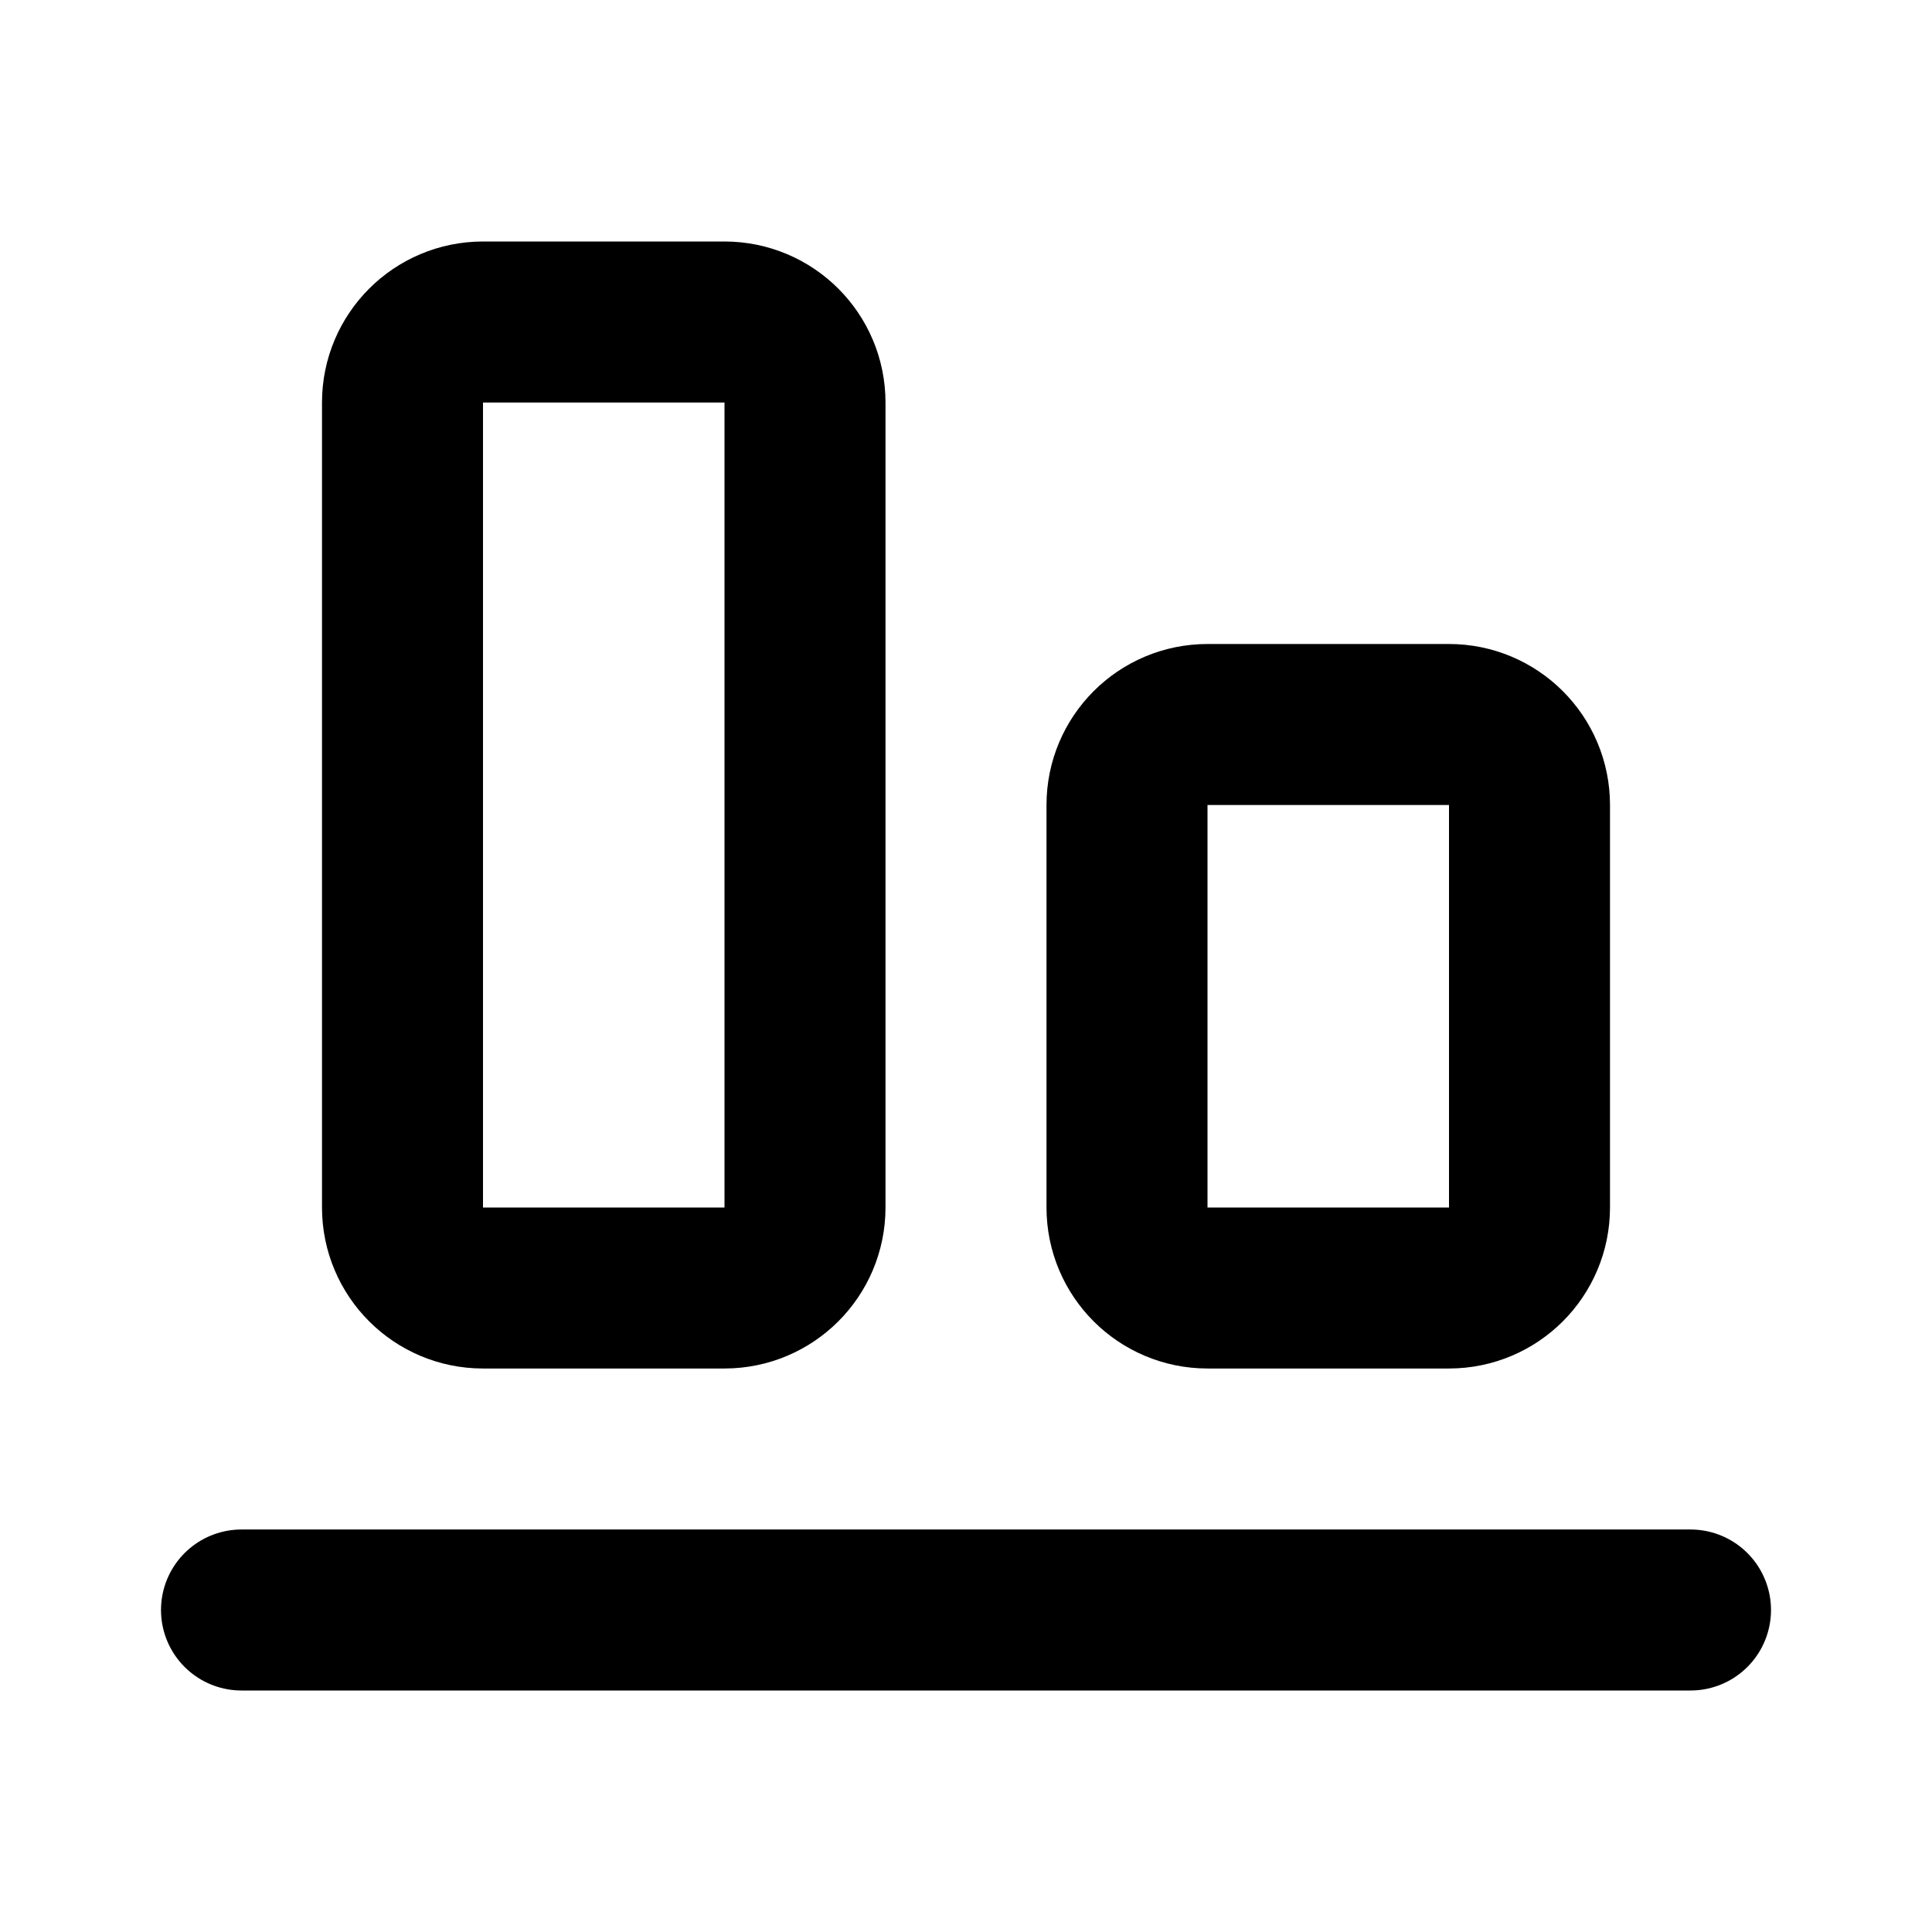
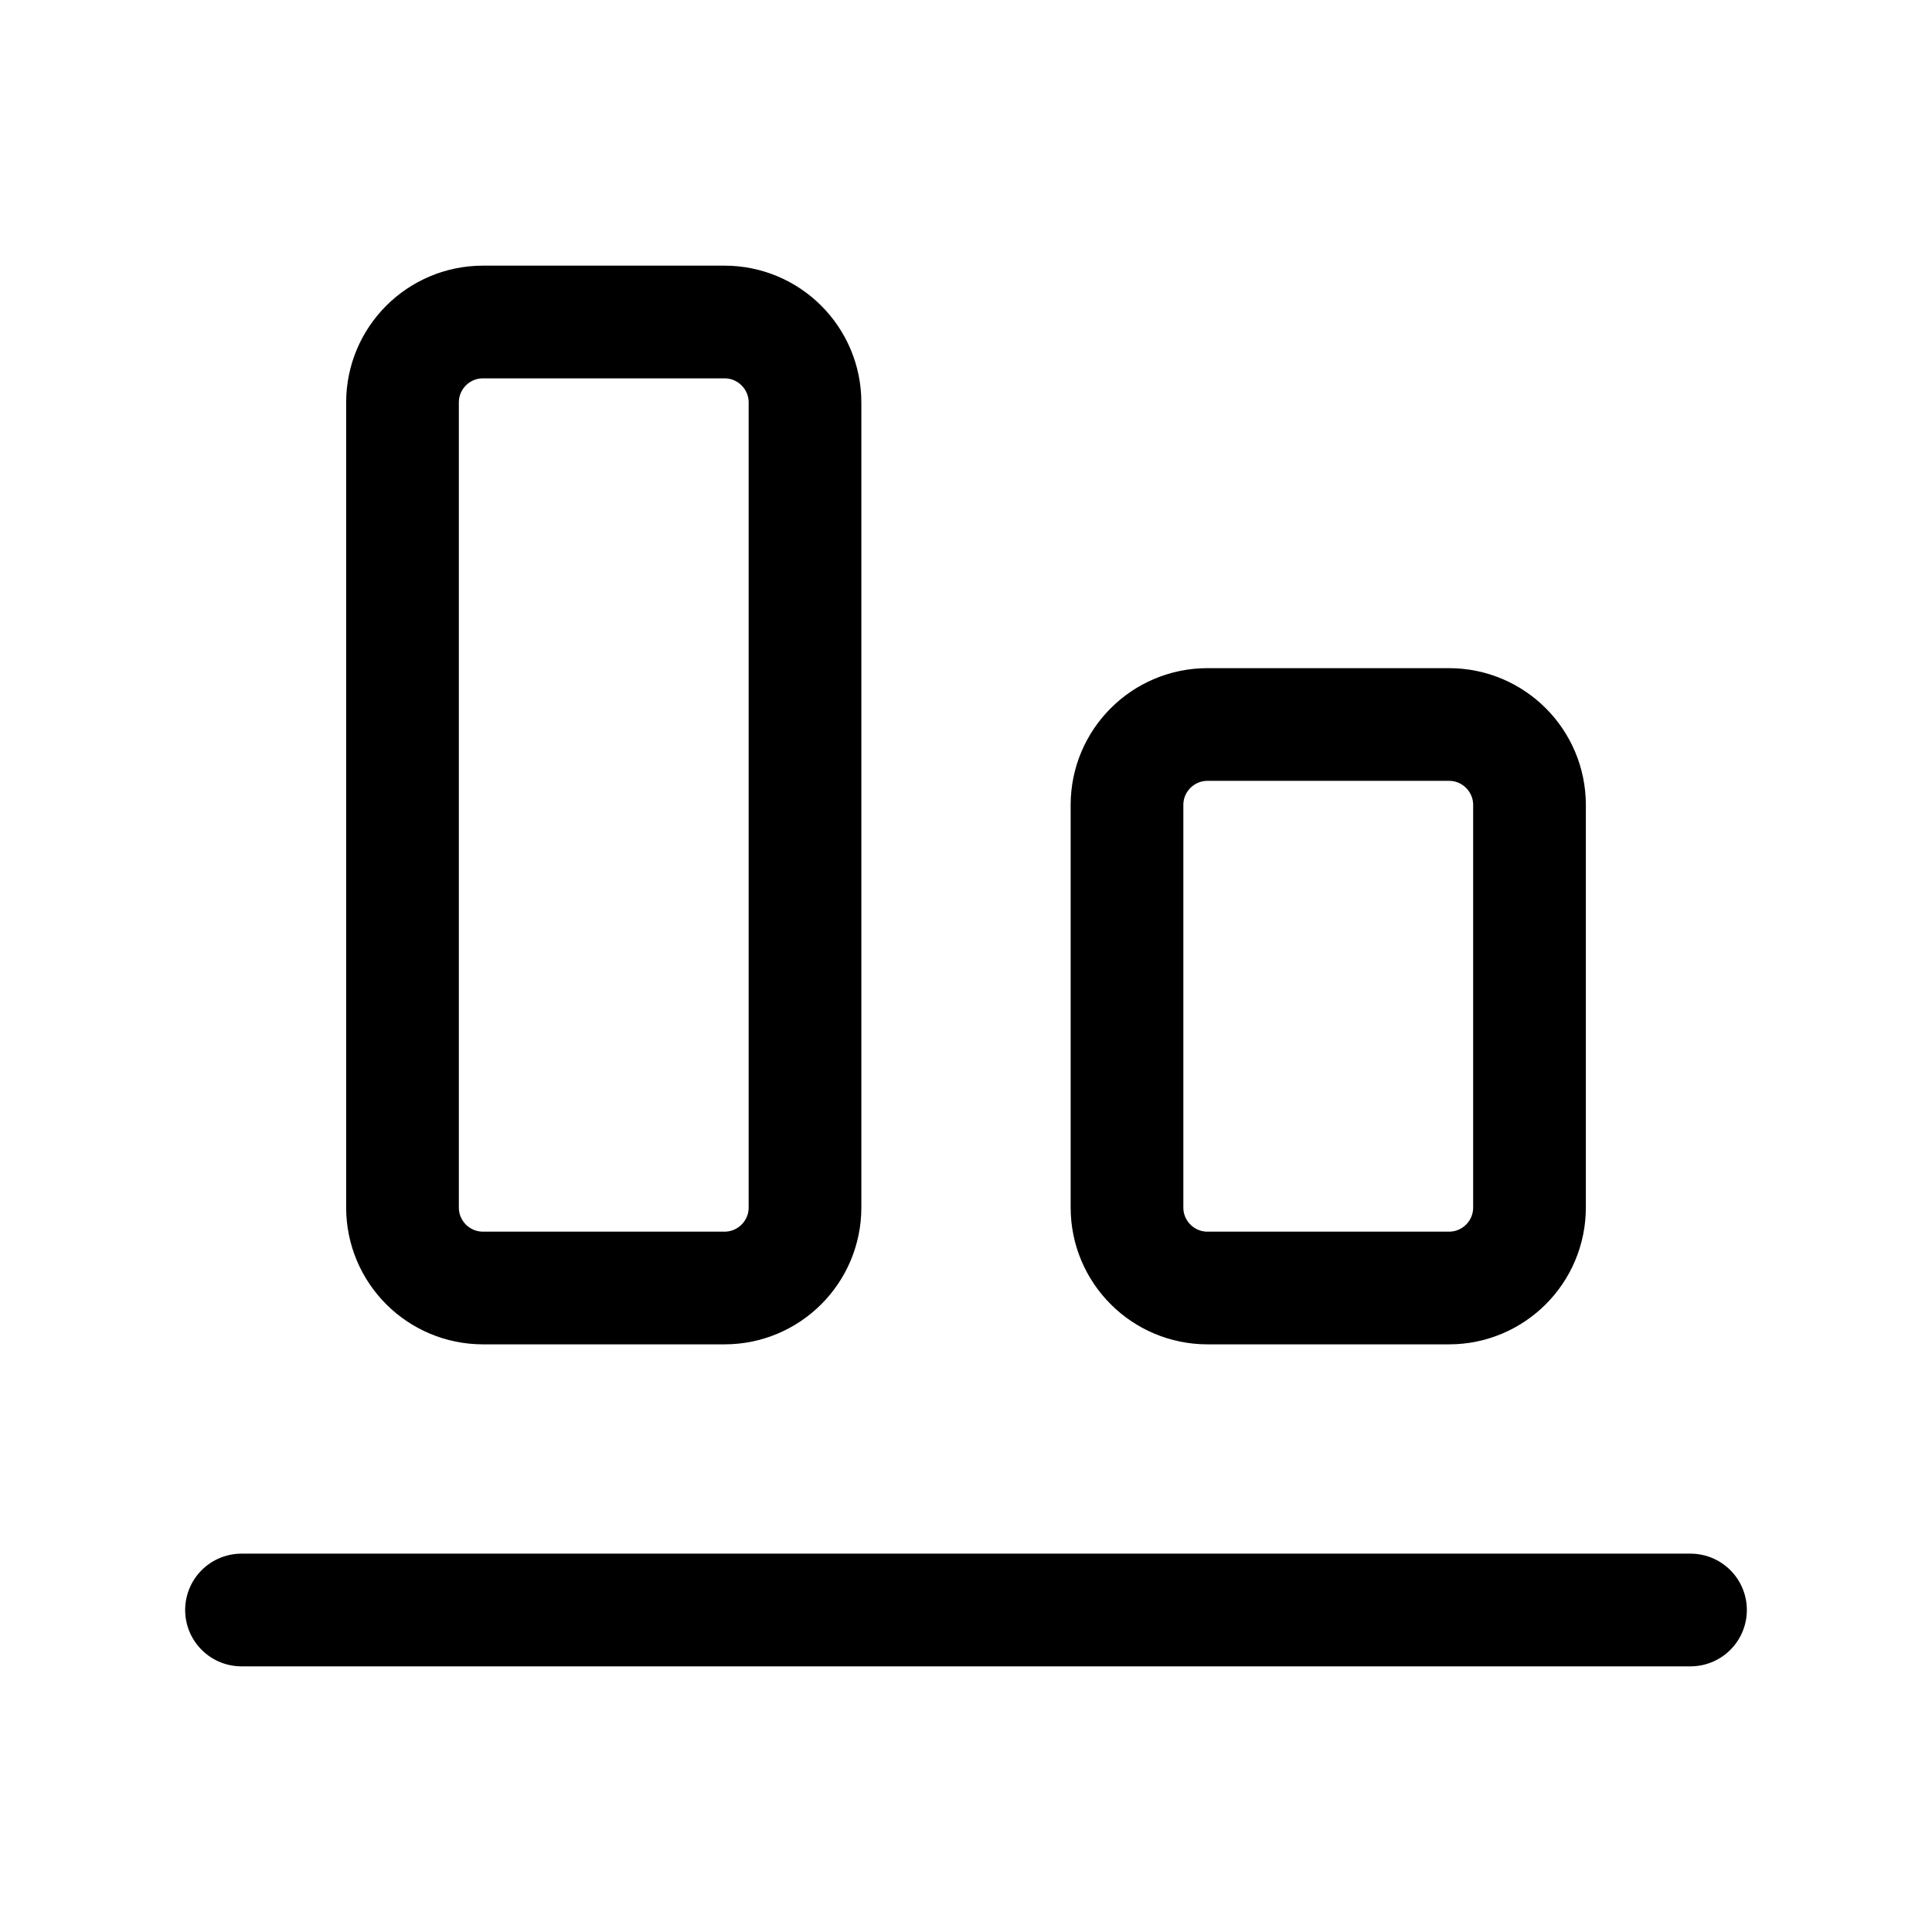
- <svg xmlns="http://www.w3.org/2000/svg" viewBox="0 0 24 24" width="24" height="24" fill="none" stroke="currentColor" stroke-width="2" stroke-linecap="round" stroke-linejoin="round">
+ <svg xmlns="http://www.w3.org/2000/svg" viewBox="0 0 24 24" width="24" height="24" fill="none" stroke="currentColor" stroke-width="1.4" stroke-linecap="round" stroke-linejoin="round">
  <path d="M3 20h18" />
  <rect x="5" y="4" width="5" height="12" rx="1" />
  <rect x="14" y="9" width="5" height="7" rx="1" />
</svg>
